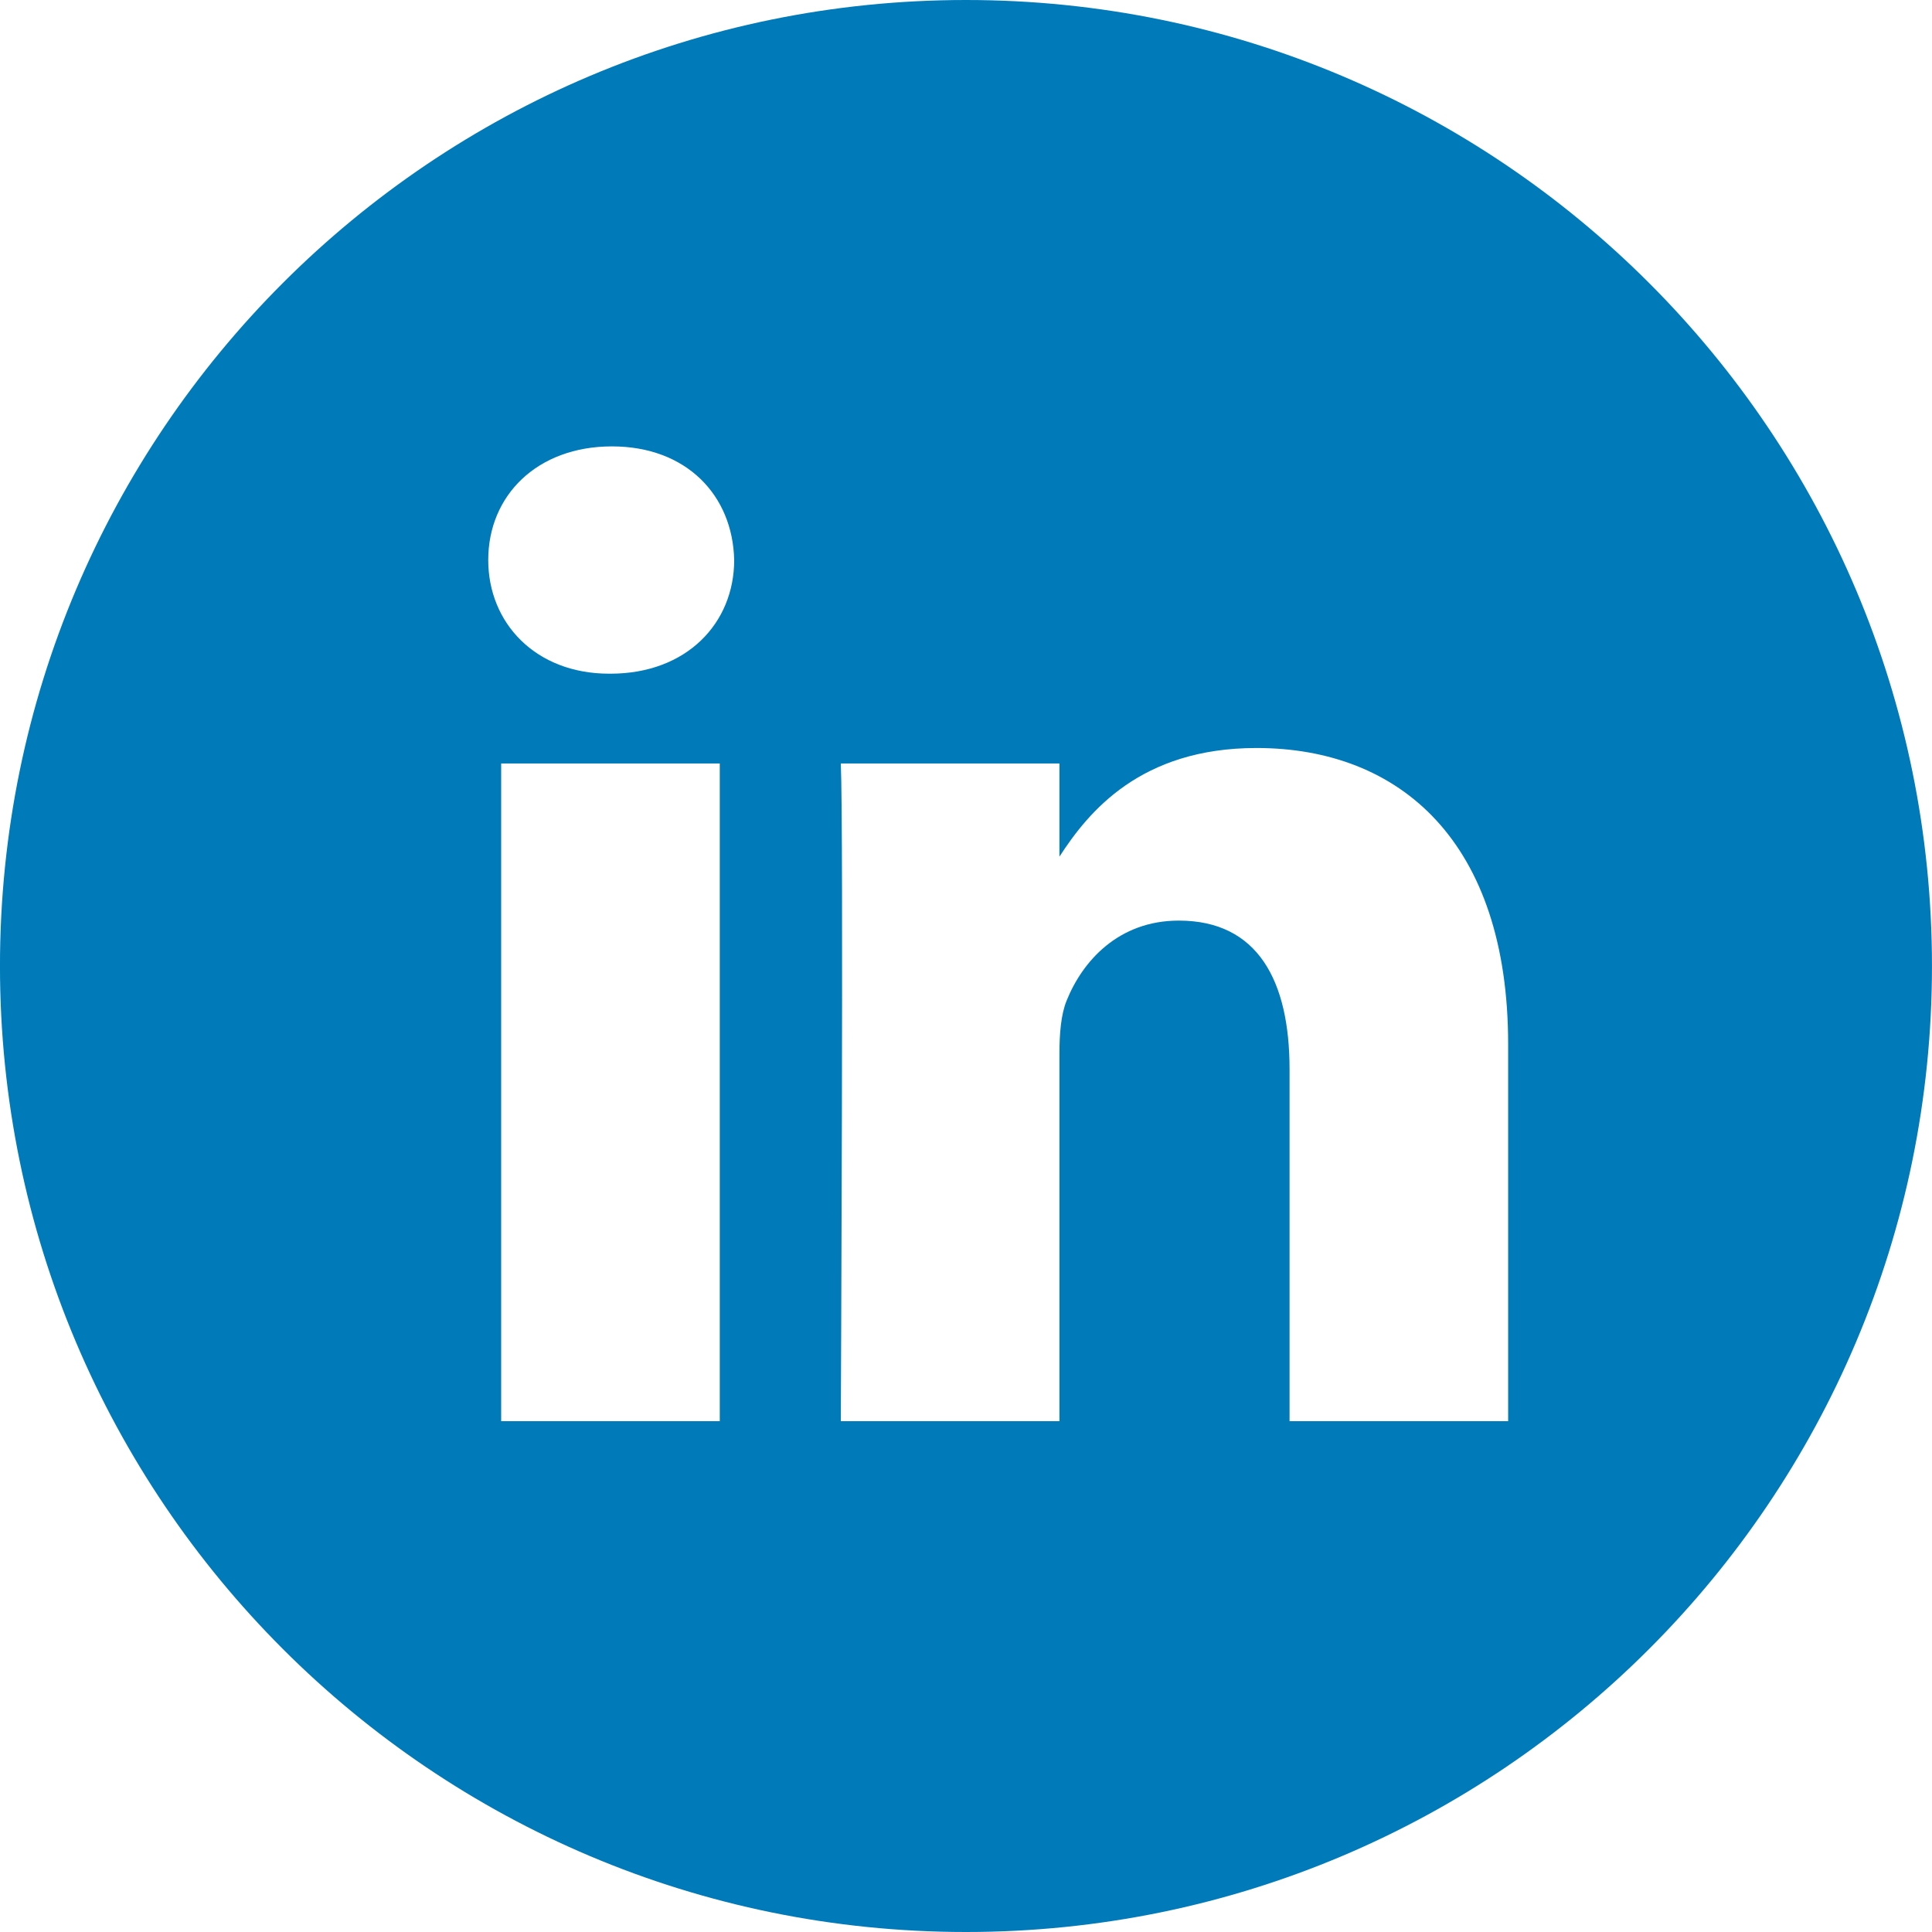
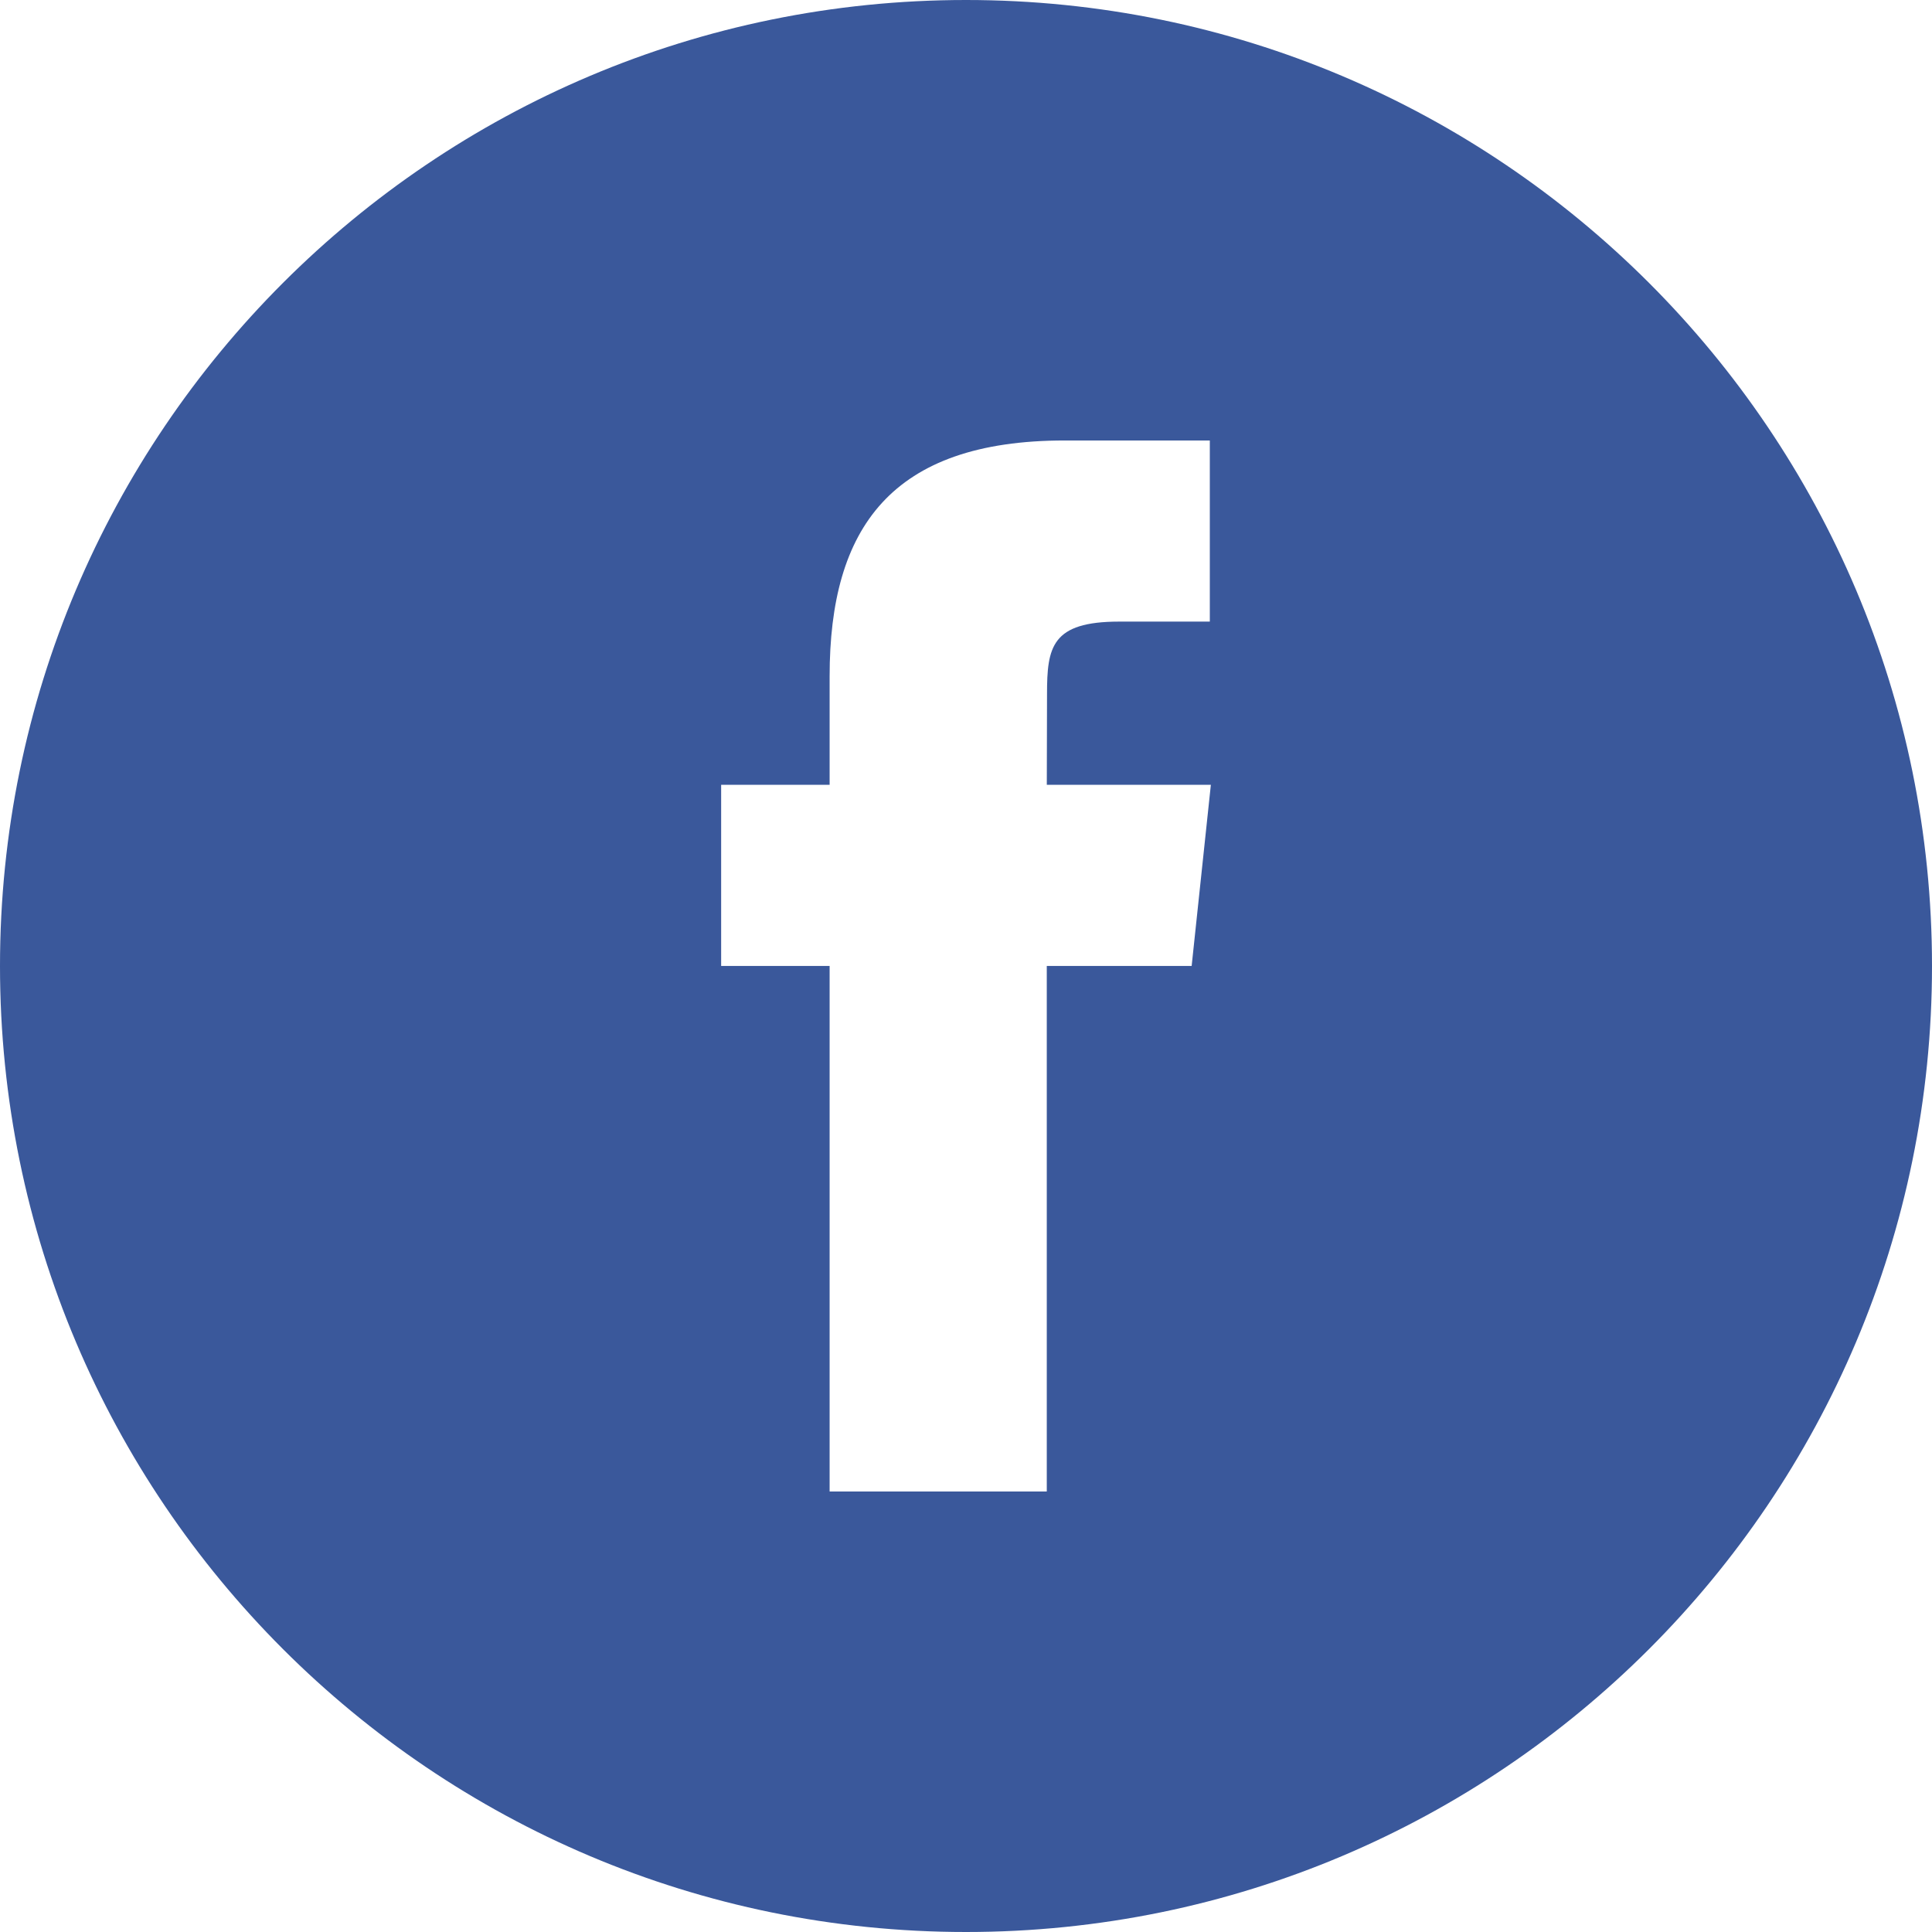
<svg xmlns="http://www.w3.org/2000/svg" height="80" viewBox="0 0 80 80" width="80">
-   <path d="m62.449 58.849v-15.616c0-8.367-4.467-12.26-10.421-12.26-4.805 0-6.959 2.644-8.159 4.499v-3.859h-9.053c.12 2.556 0 27.236 0 27.236h9.053v-15.211c0-.812.059-1.625.299-2.207.653-1.627 2.143-3.311 4.643-3.311 3.277 0 4.587 2.497 4.587 6.157v14.572h9.052zm-37.171-30.953c3.156 0 5.123-2.093 5.123-4.708-.059-2.671-1.967-4.704-5.063-4.704s-5.121 2.032-5.121 4.704c0 2.615 1.965 4.708 5.004 4.708zm14.721 52.104c-22.091 0-40-17.909-40-40 0-22.092 17.909-40 40-40s40 17.908 40 40c0 22.091-17.909 40-40 40zm-10.195-21.151v-27.236h-9.052v27.236z" fill="#007ab9" fill-rule="evenodd" />
+   <path d="m34.353 61.76h8.992v-21.763h5.999l.795-7.499h-6.793l.009-3.755c0-1.955.187-3.004 2.992-3.004h3.749v-7.5h-6c-7.207 0-9.743 3.639-9.743 9.756v4.503h-4.492v7.5h4.492zm5.647 18.24c-22.091 0-40-17.909-40-40 0-22.092 17.909-40 40-40s40 17.908 40 40c0 22.091-17.909 40-40 40z" fill="#3a589b" fill-rule="evenodd" />
</svg>
